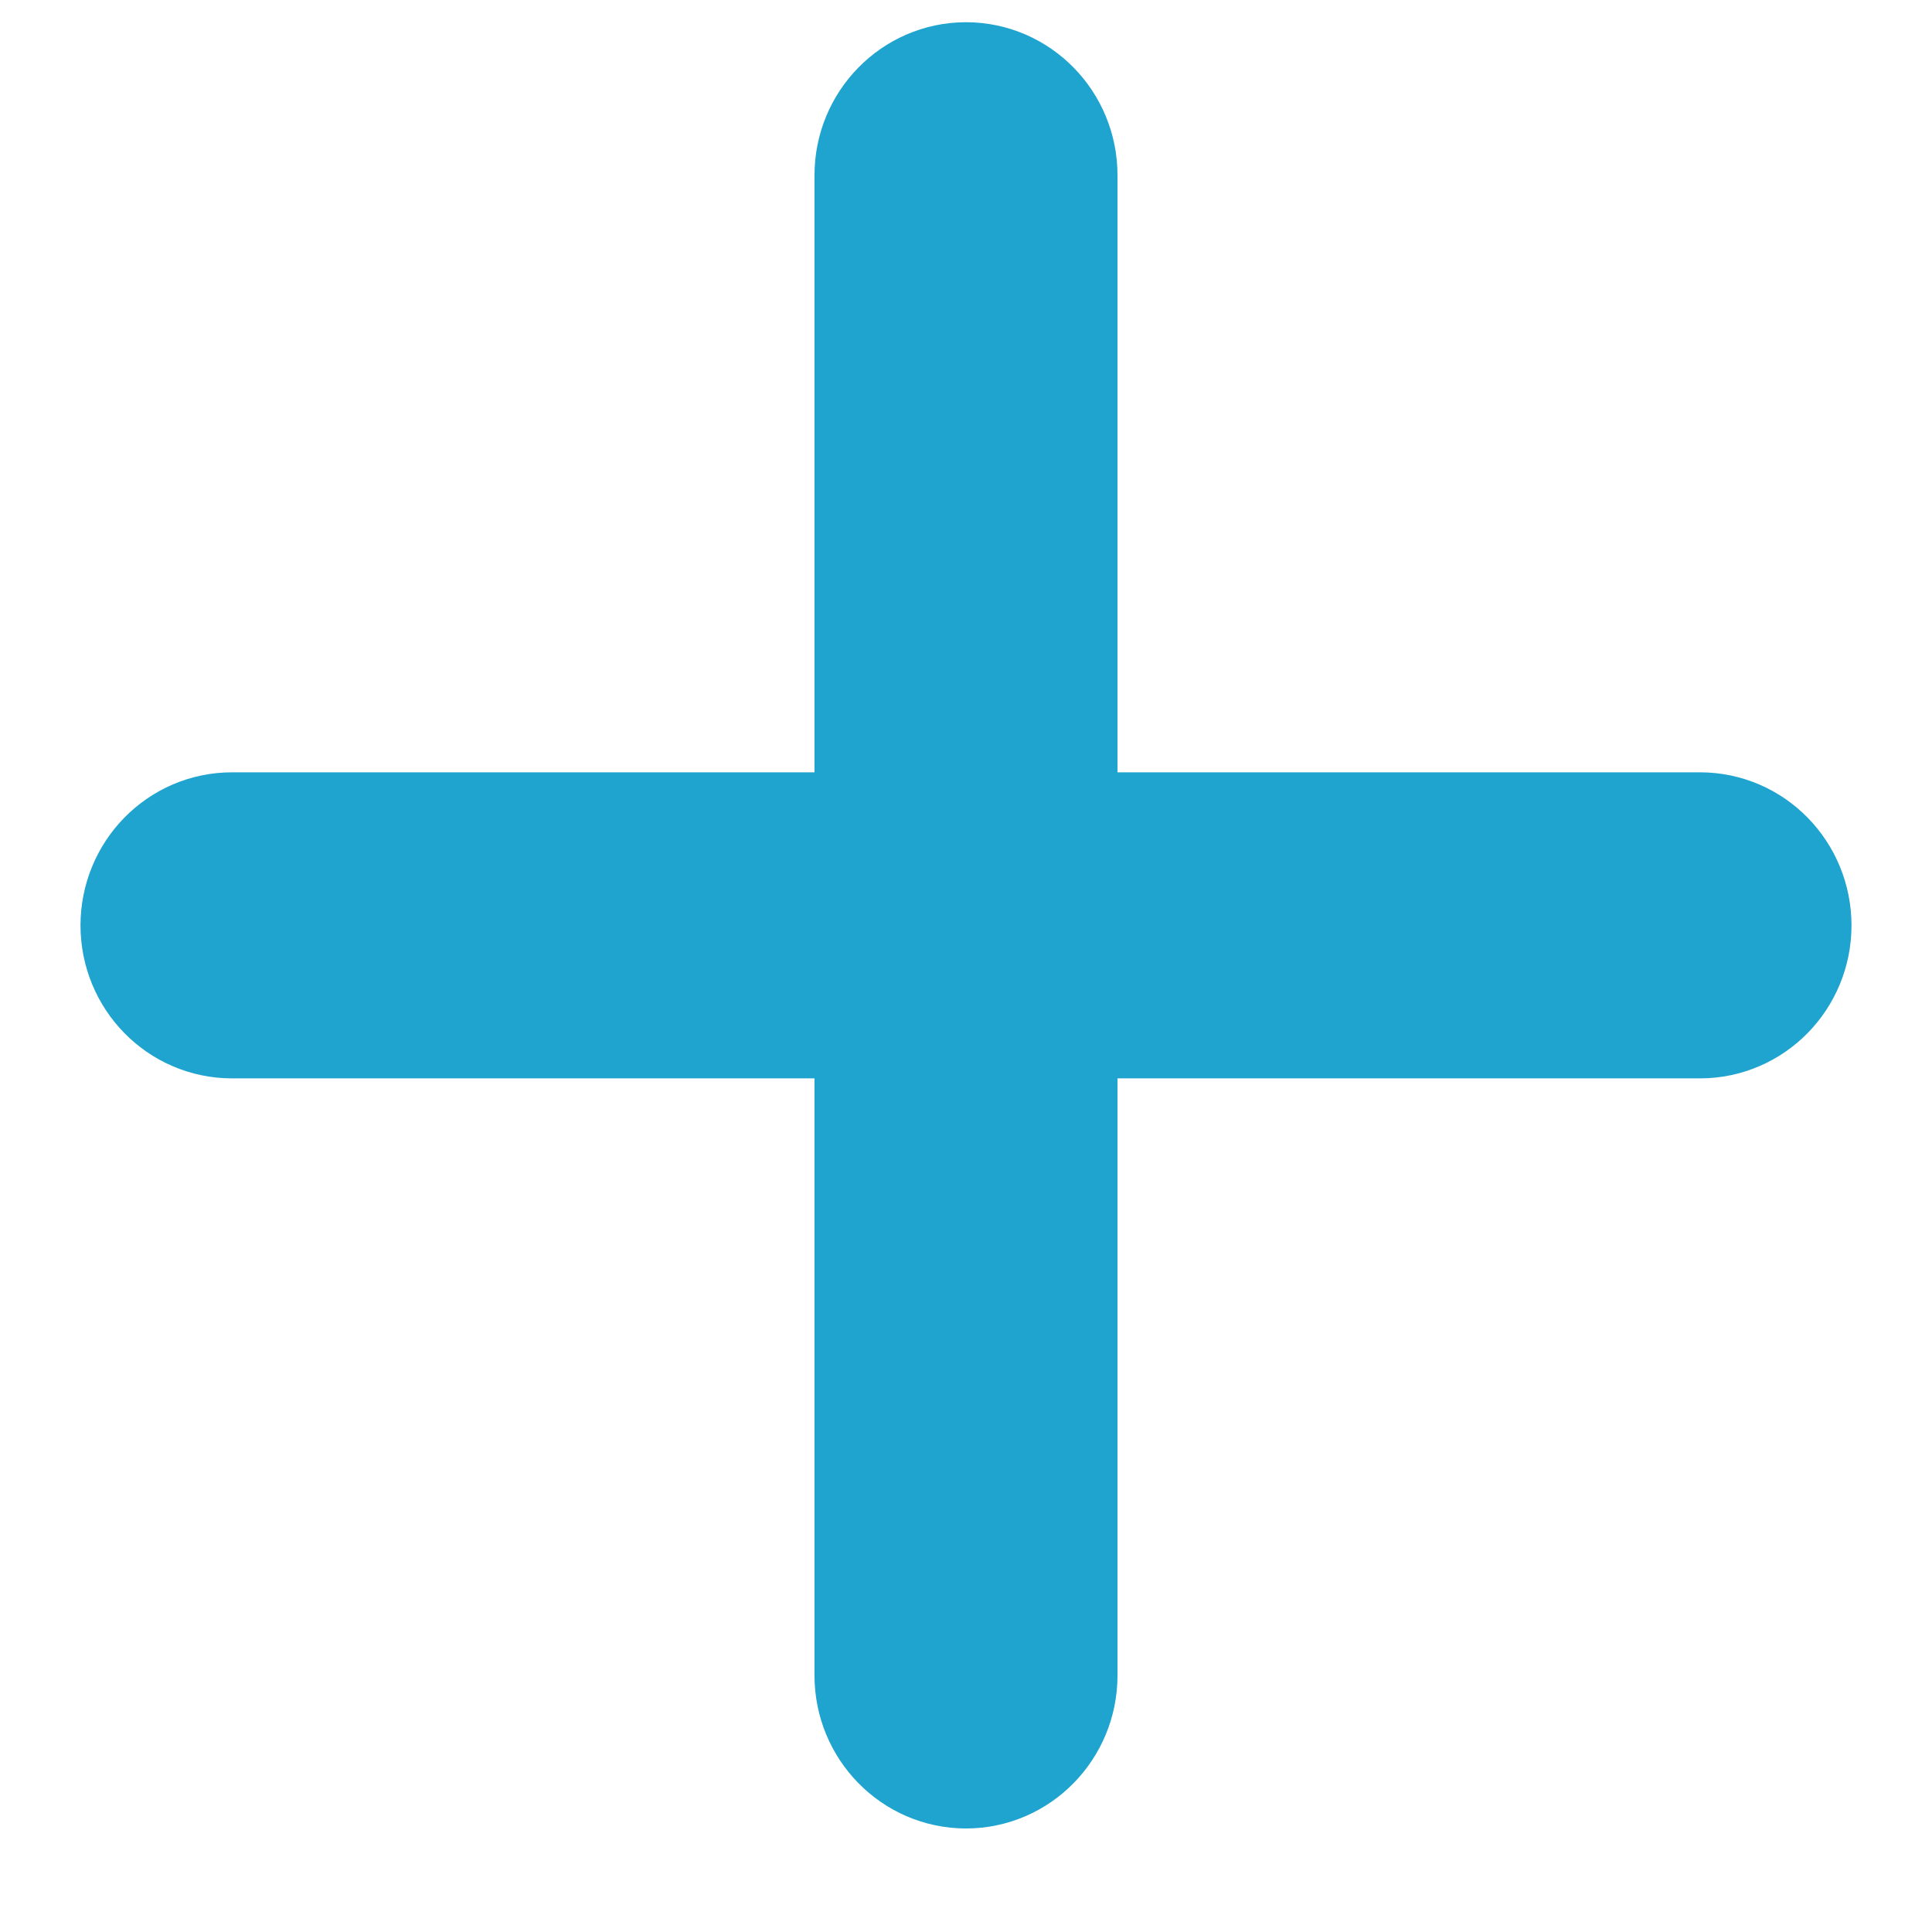
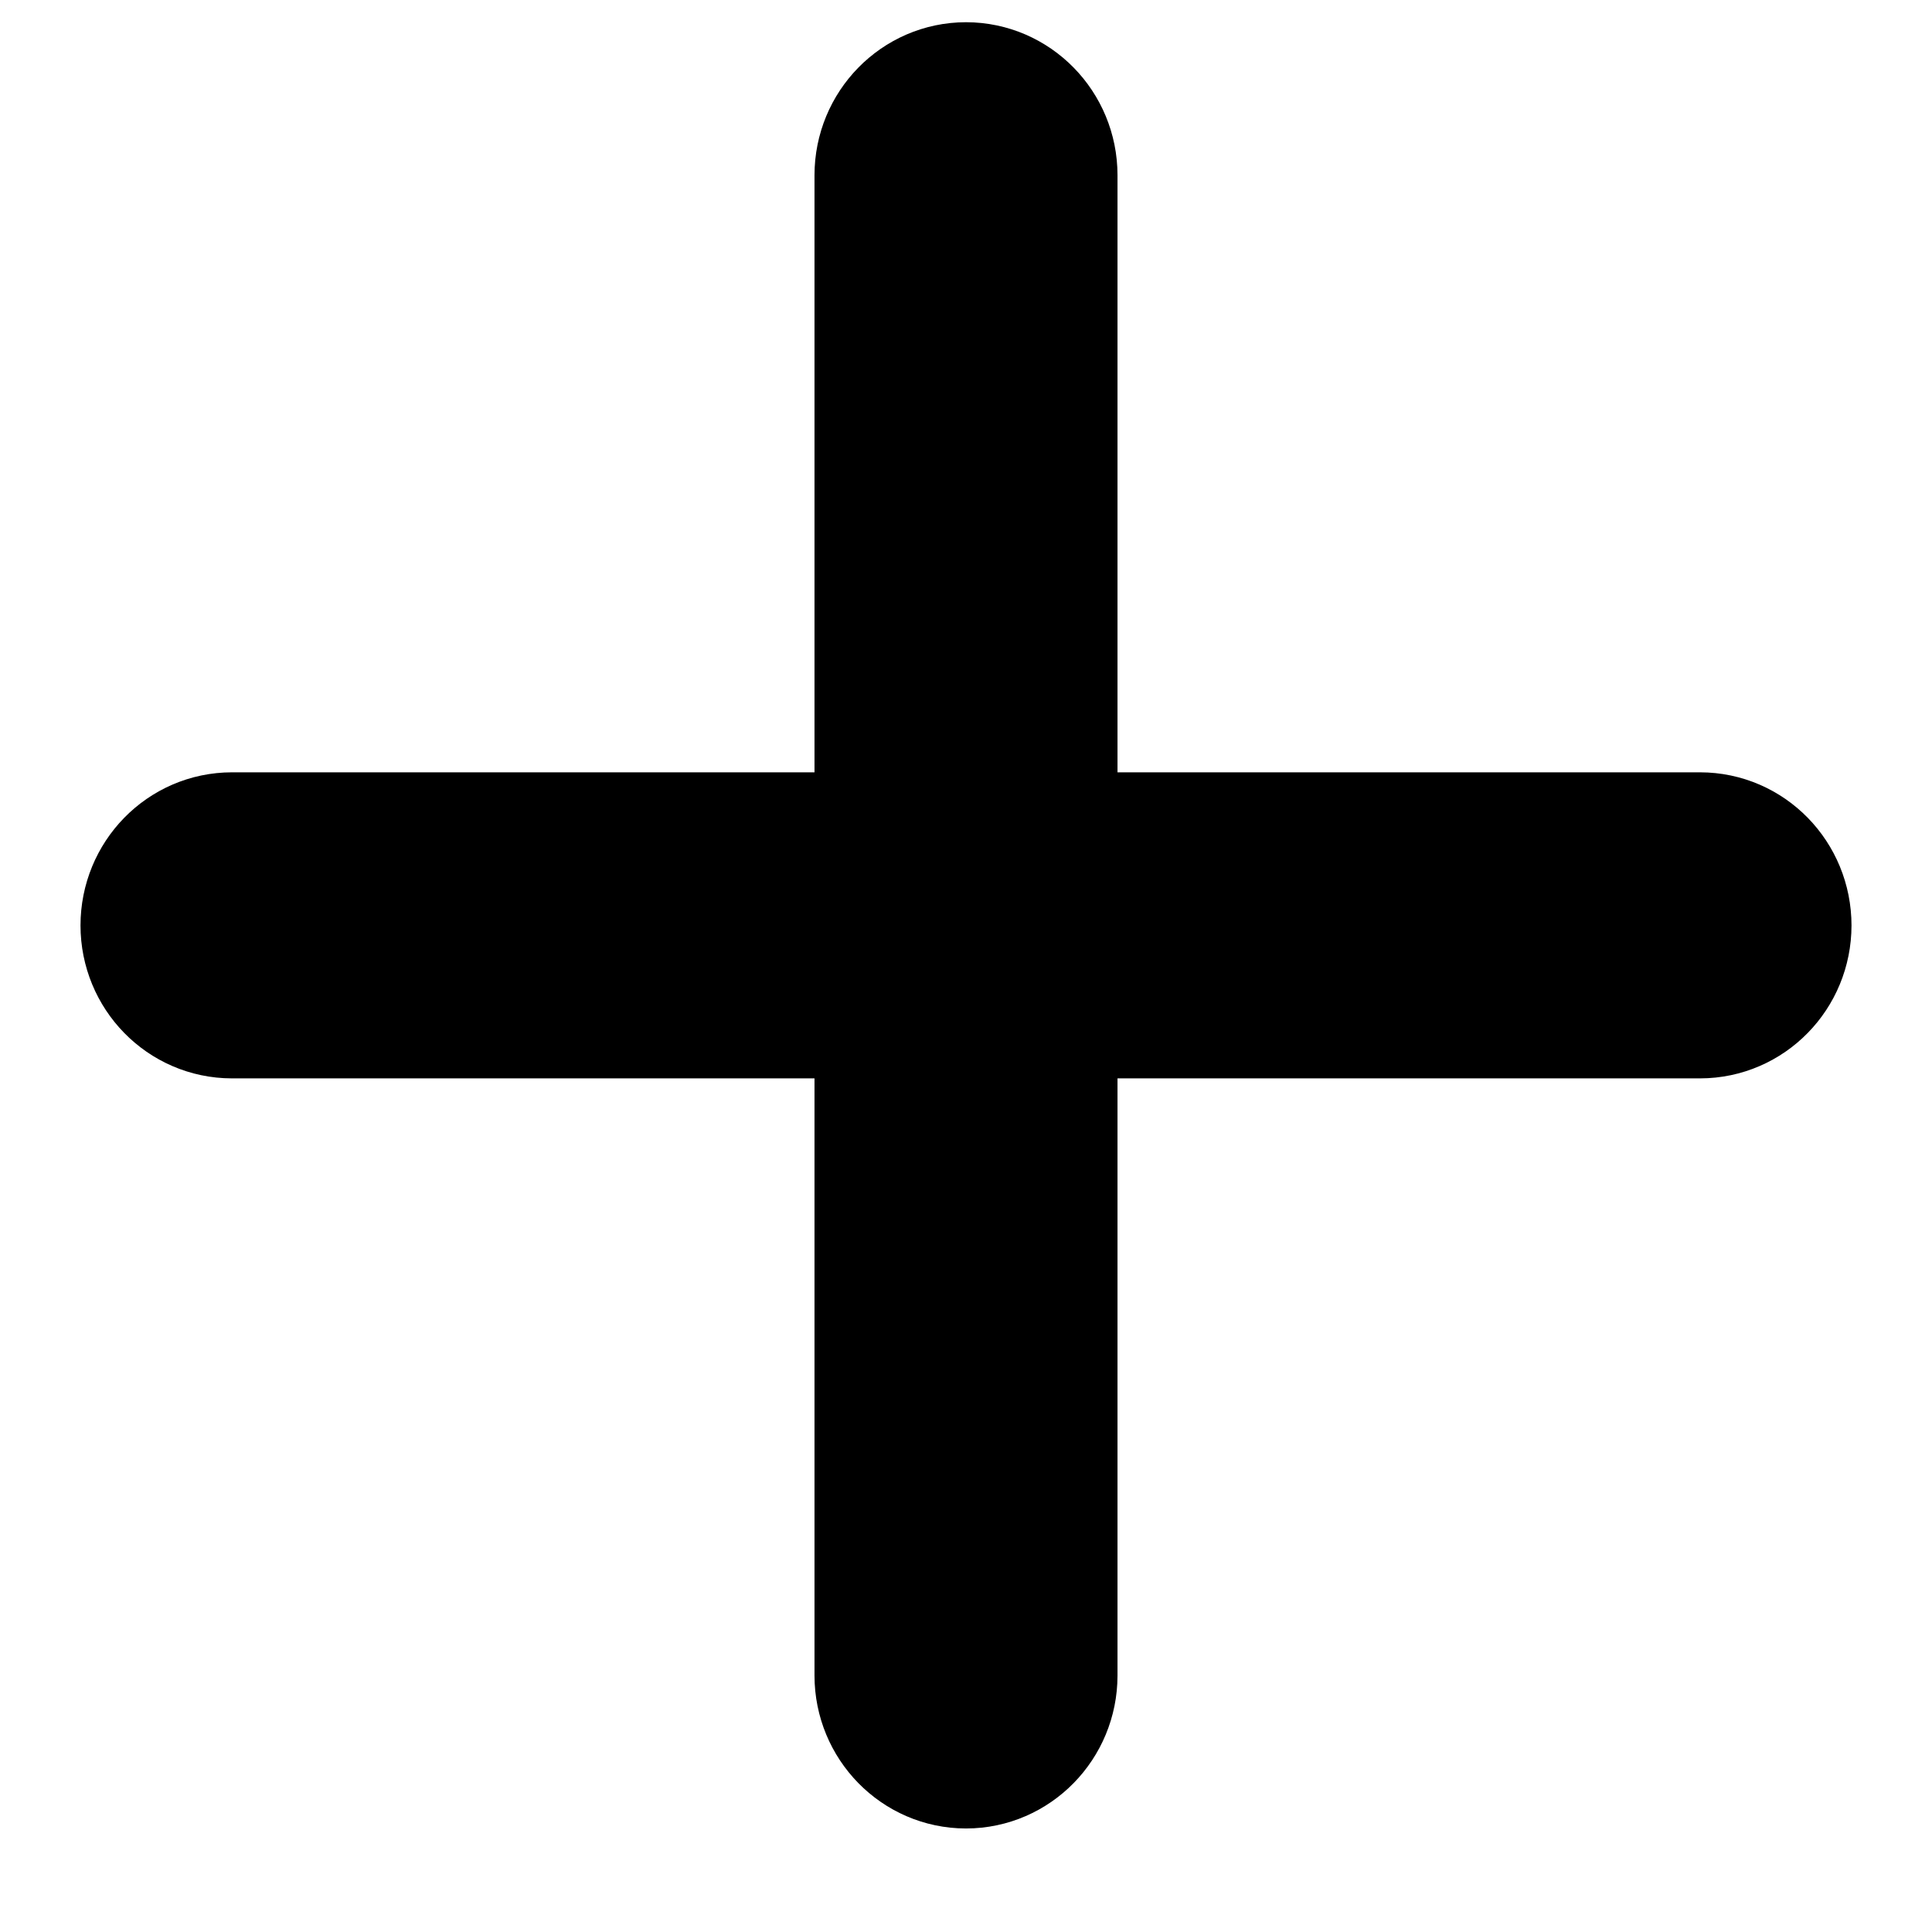
<svg xmlns="http://www.w3.org/2000/svg" width="12" height="12" viewBox="0 0 12 12" fill="none">
-   <path d="M6.441 10.407L6.441 6.198H10.559C10.803 6.198 11 5.996 11 5.748C11 5.499 10.803 5.297 10.559 5.297H6.441V1.088C6.441 0.84 6.243 0.638 6 0.638C5.757 0.638 5.559 0.84 5.559 1.088V5.297L1.441 5.297C1.197 5.297 1 5.499 1 5.748C1 5.996 1.197 6.198 1.441 6.198L5.559 6.198L5.559 10.407C5.559 10.655 5.757 10.857 6 10.857C6.243 10.857 6.441 10.655 6.441 10.407" stroke="#1EA4CE" />
+   <path d="M6.441 10.407L6.441 6.198H10.559C10.803 6.198 11 5.996 11 5.748C11 5.499 10.803 5.297 10.559 5.297H6.441V1.088C6.441 0.84 6.243 0.638 6 0.638C5.757 0.638 5.559 0.84 5.559 1.088V5.297L1.441 5.297C1.197 5.297 1 5.499 1 5.748C1 5.996 1.197 6.198 1.441 6.198L5.559 6.198L5.559 10.407C5.559 10.655 5.757 10.857 6 10.857C6.243 10.857 6.441 10.655 6.441 10.407" stroke="currentColor" />
</svg>
